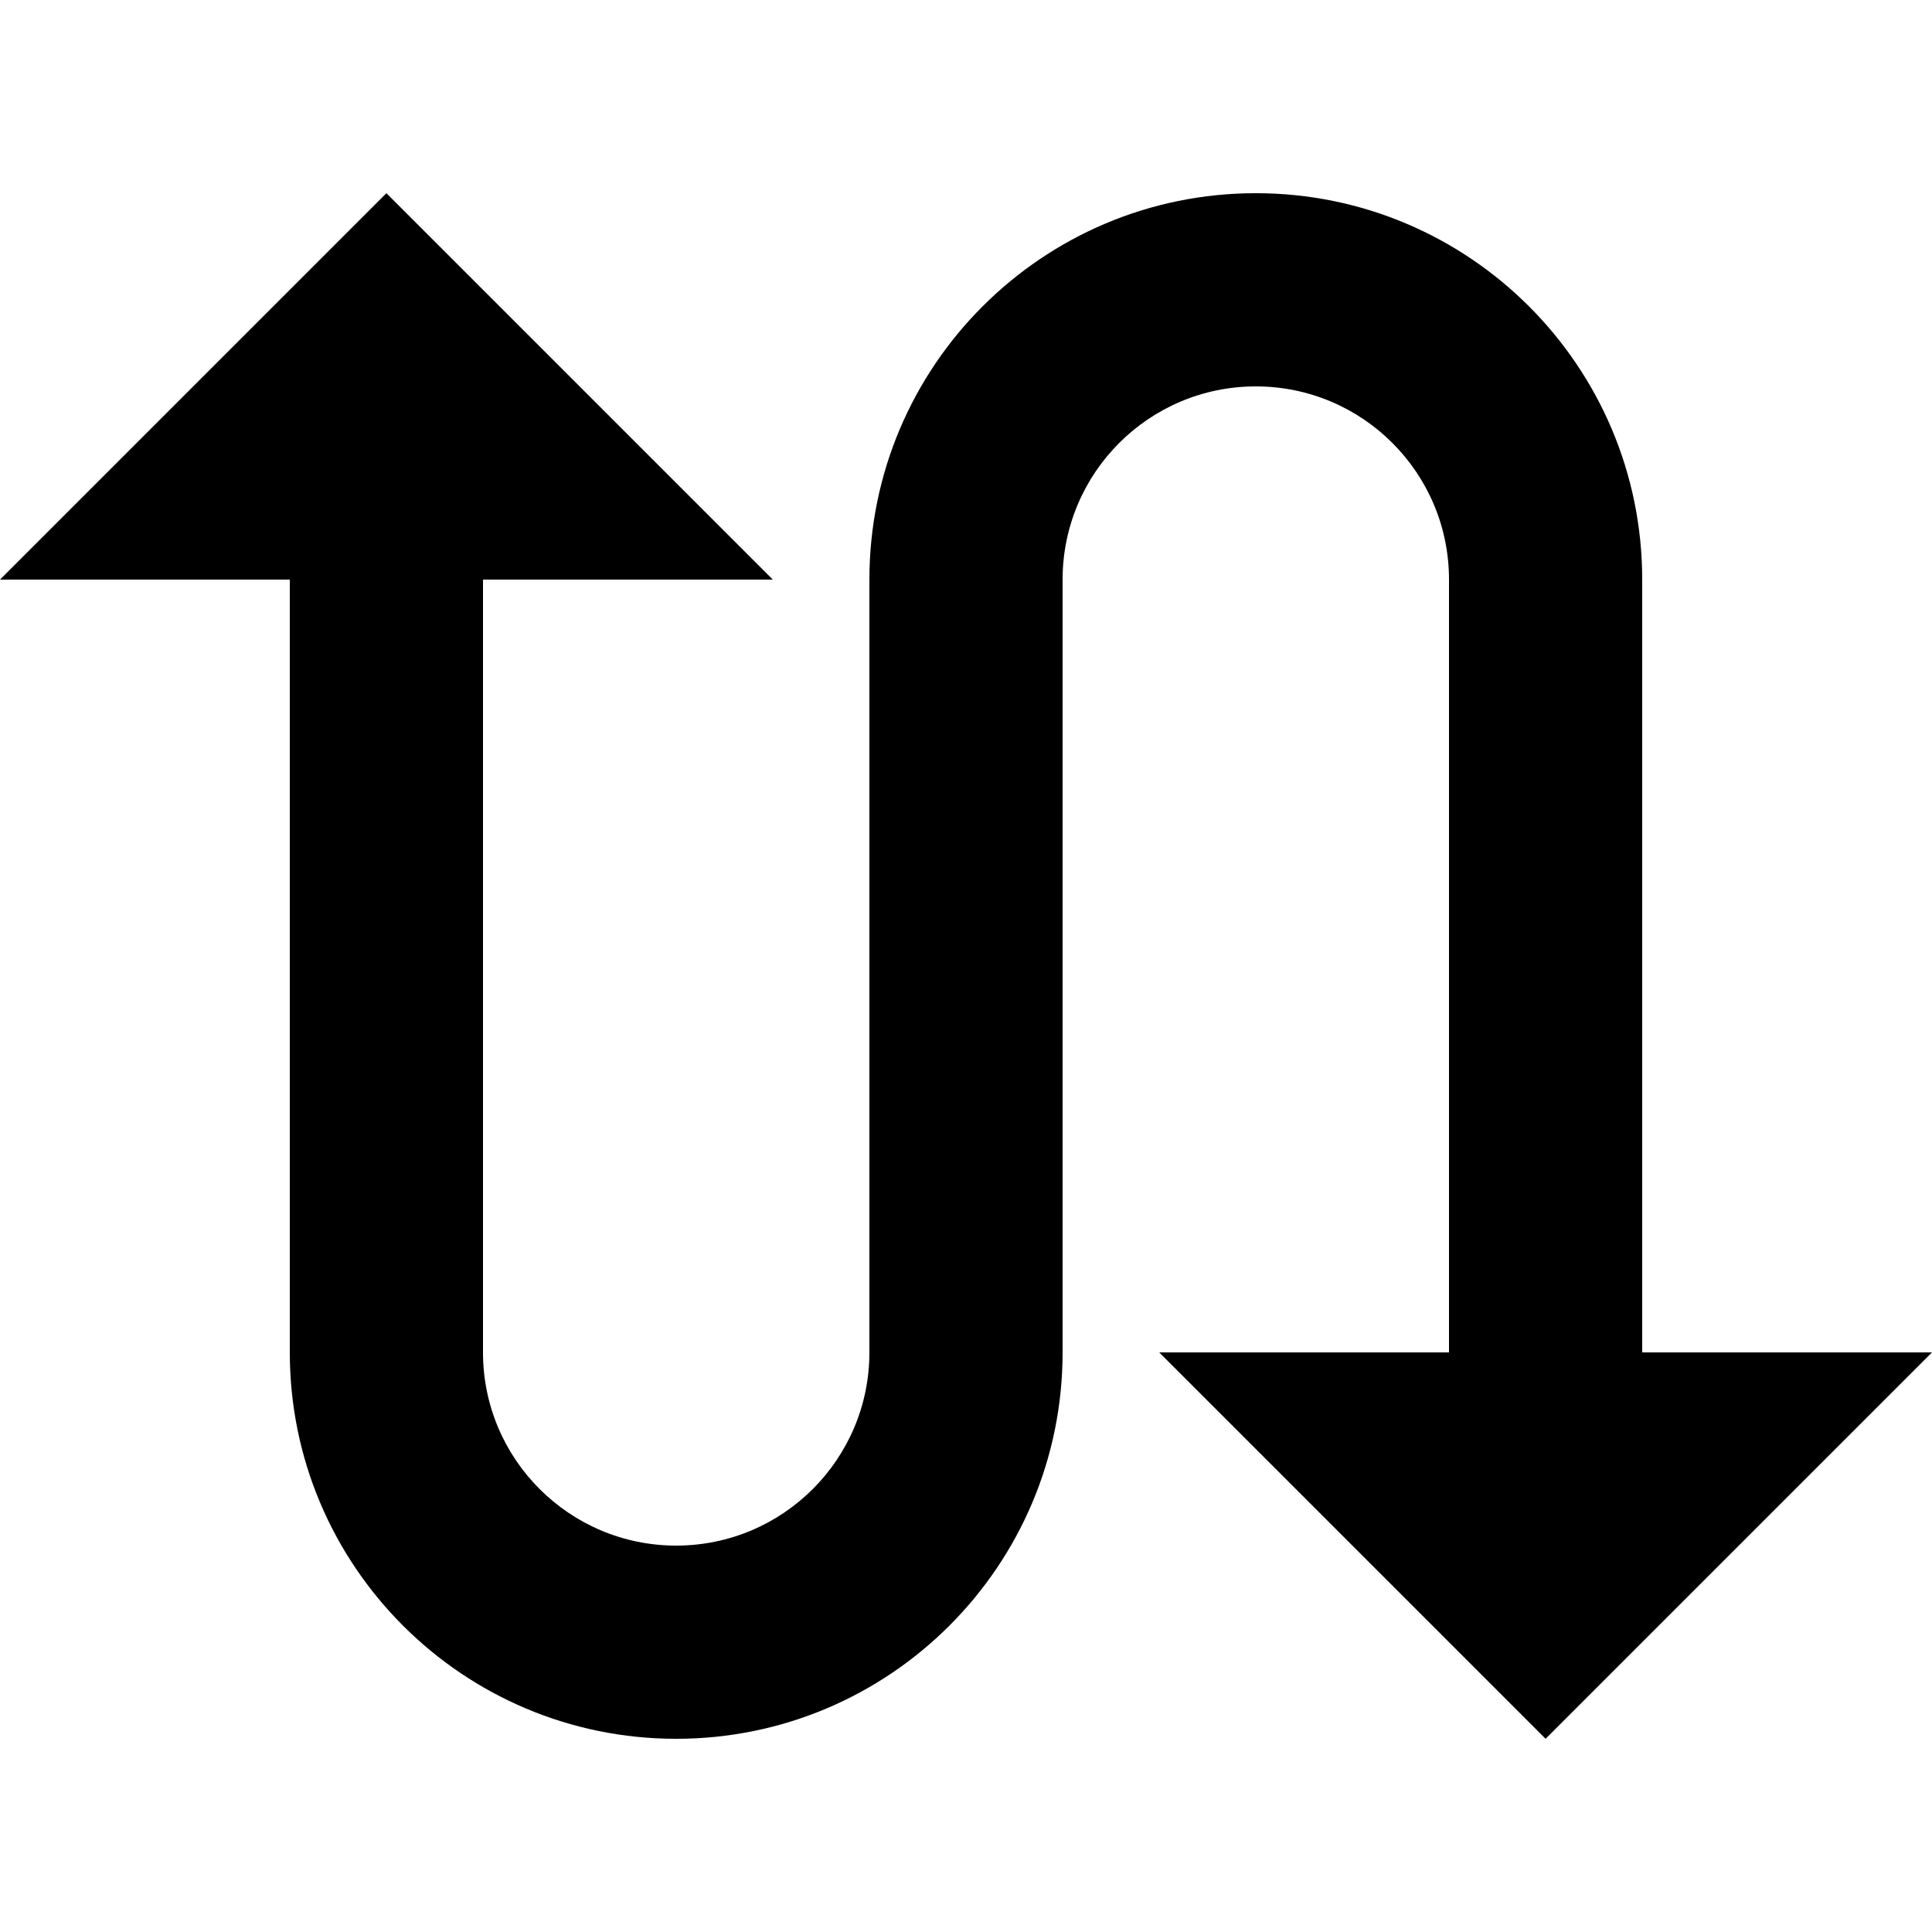
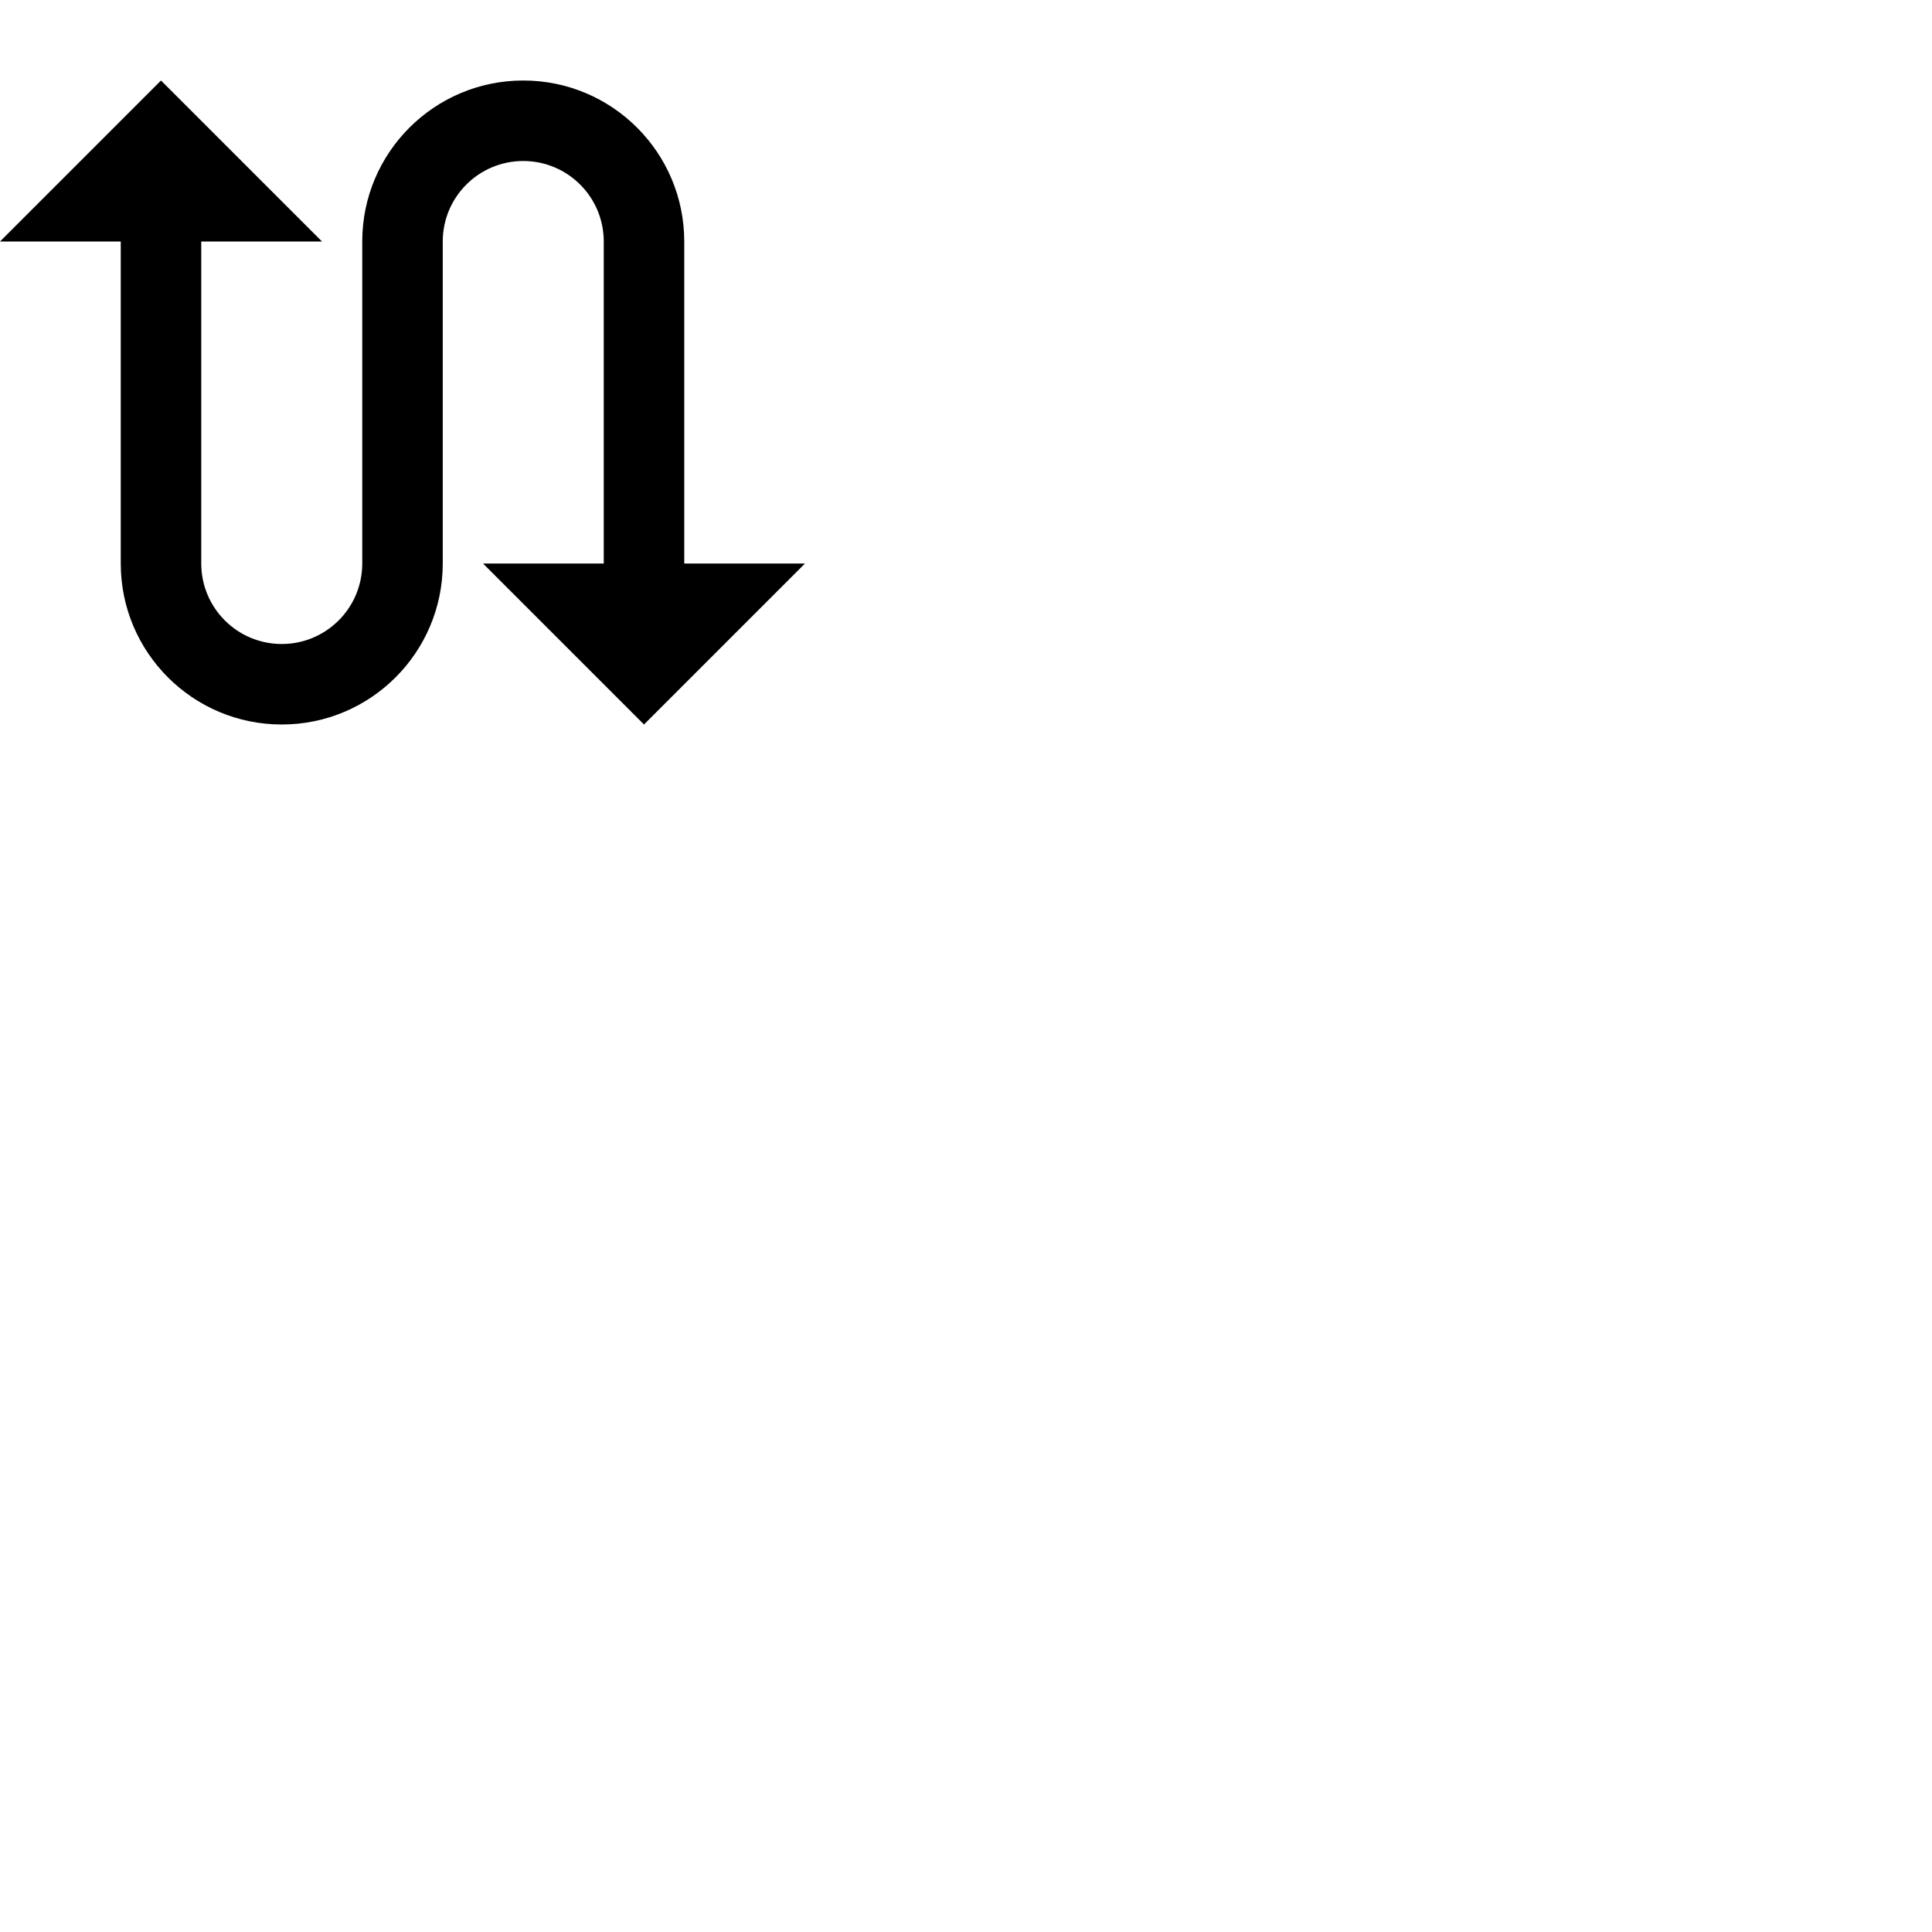
- <svg xmlns="http://www.w3.org/2000/svg" viewBox="0 0 20 20">
+ <svg xmlns="http://www.w3.org/2000/svg" viewBox="0 0 48 48">
  <path d="M9 6a4 4 0 1 1 8 0v8h3l-4 4-4-4h3V6a2 2 0 0 0-2-2 2 2 0 0 0-2 2v8a4 4 0 1 1-8 0V6H0l4-4 4 4H5v8a2 2 0 0 0 2 2 2 2 0 0 0 2-2V6z" />
</svg>
